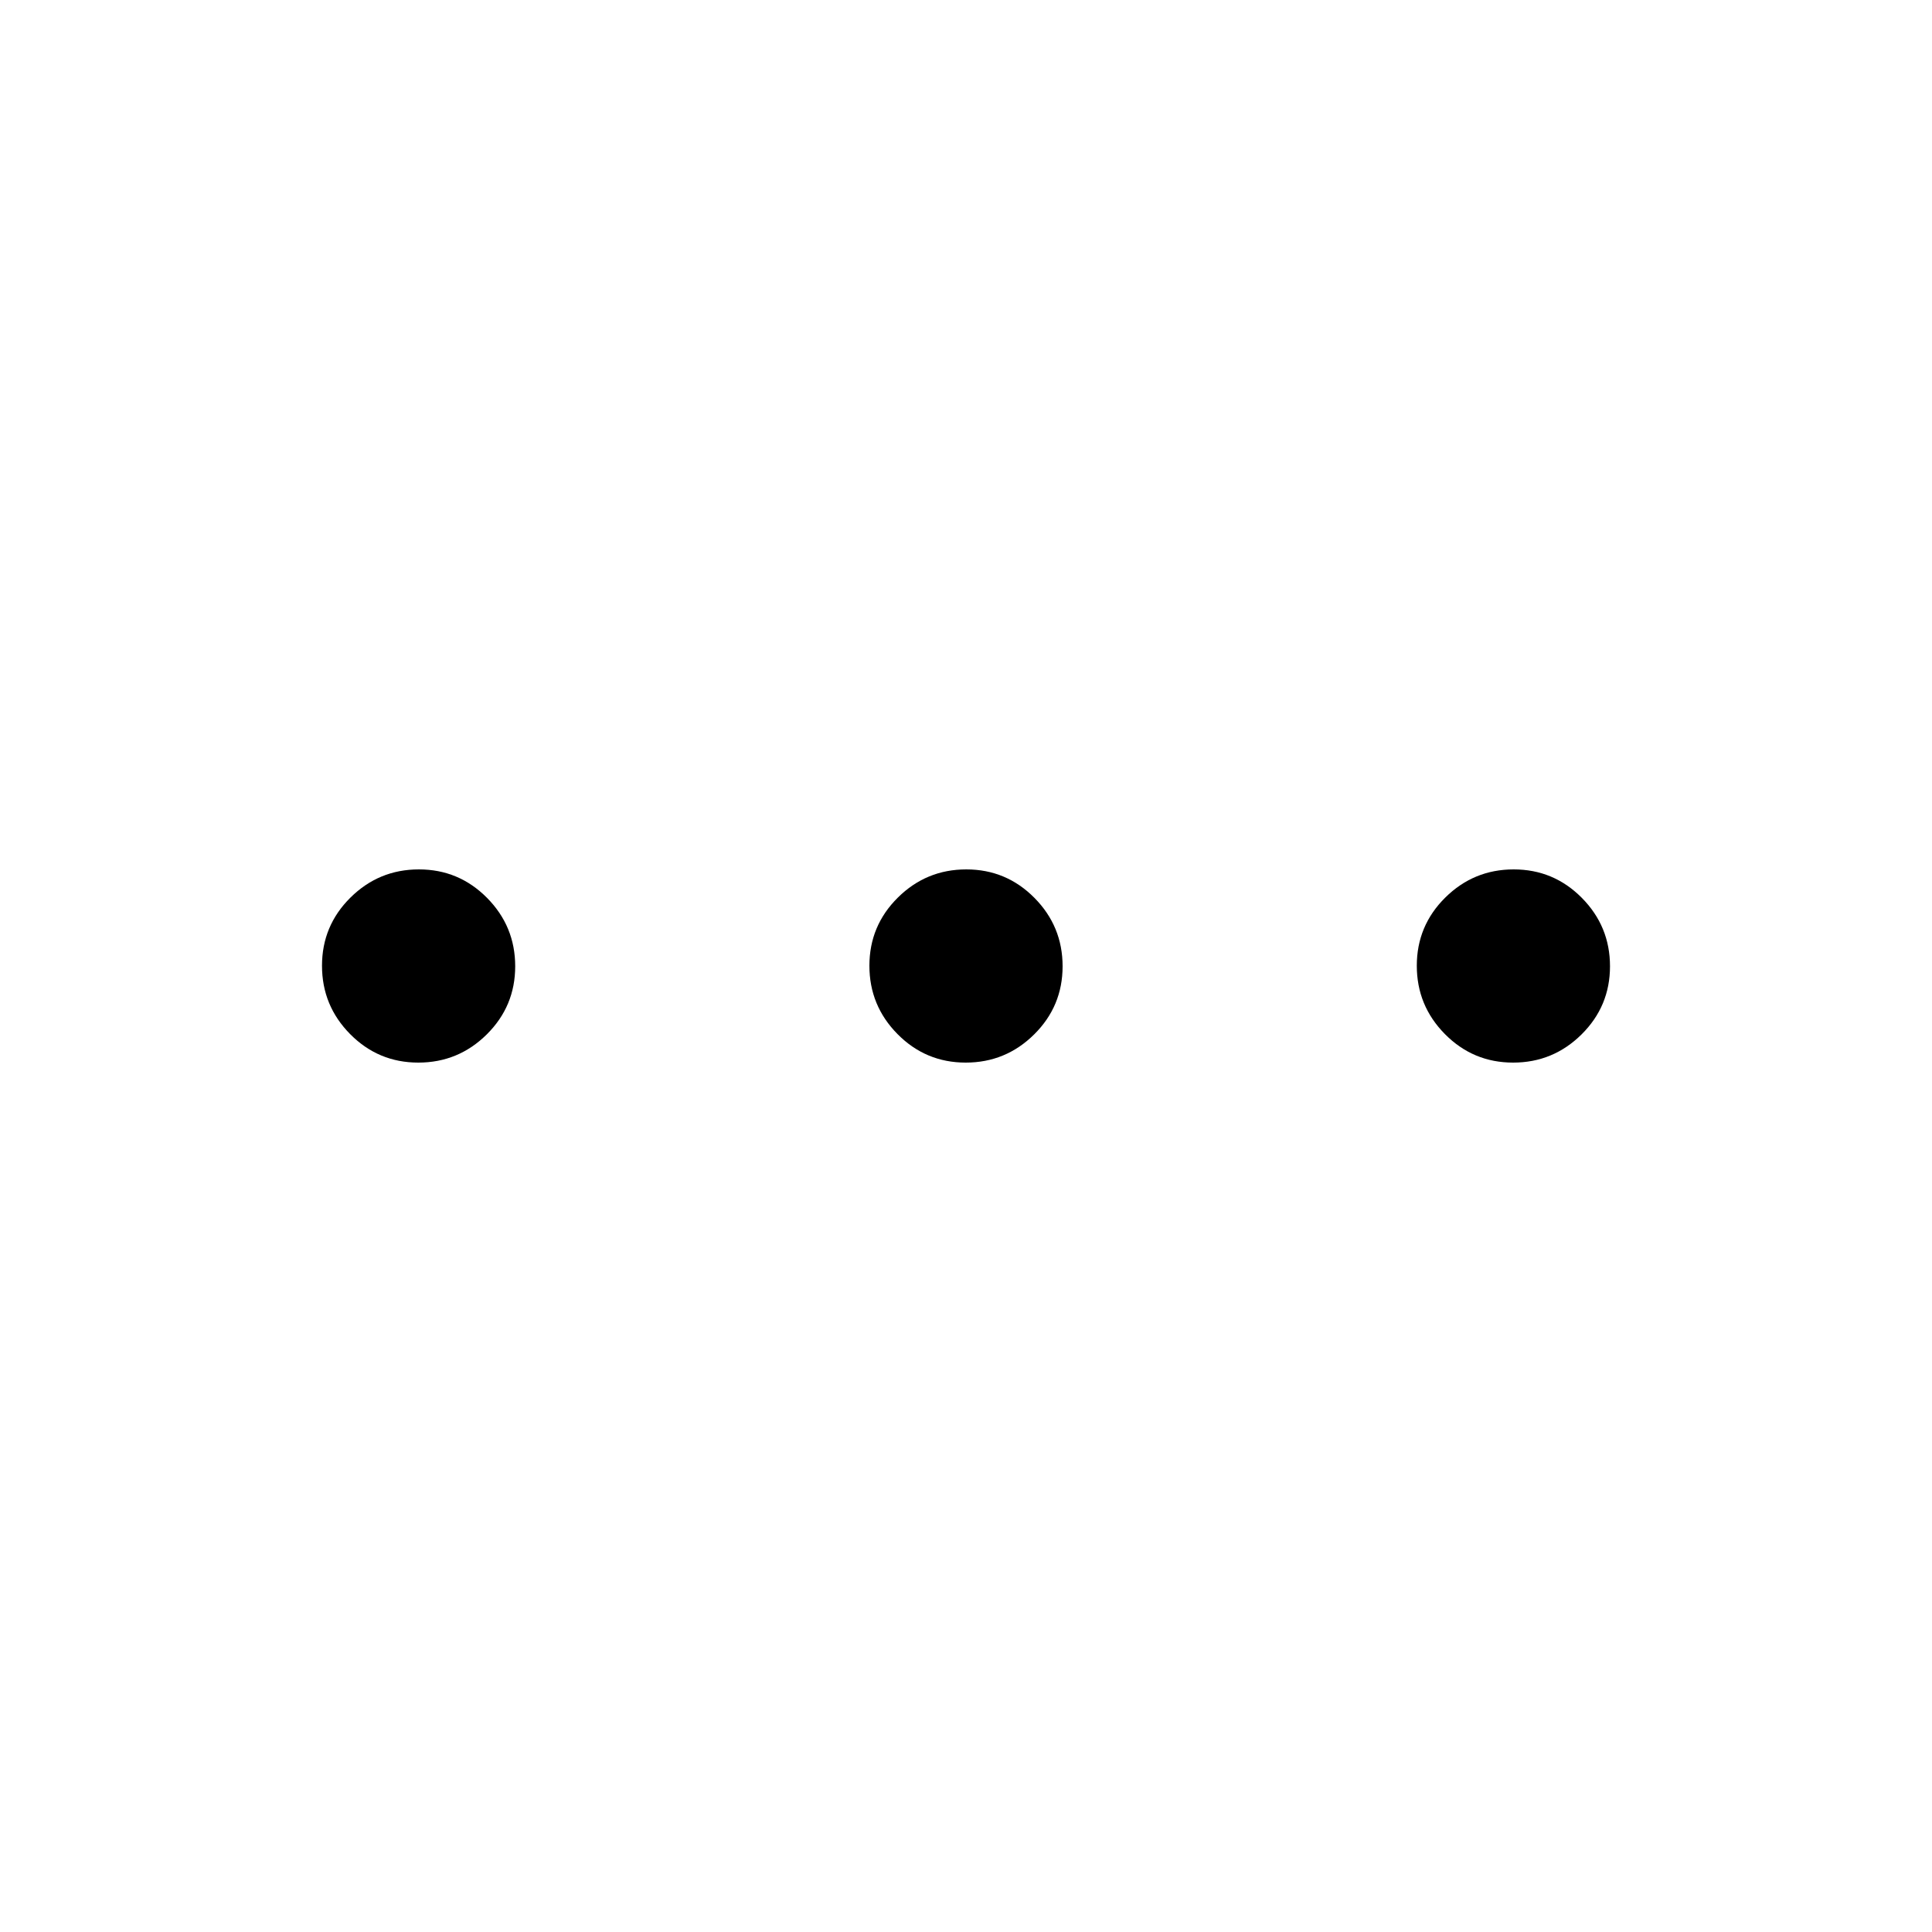
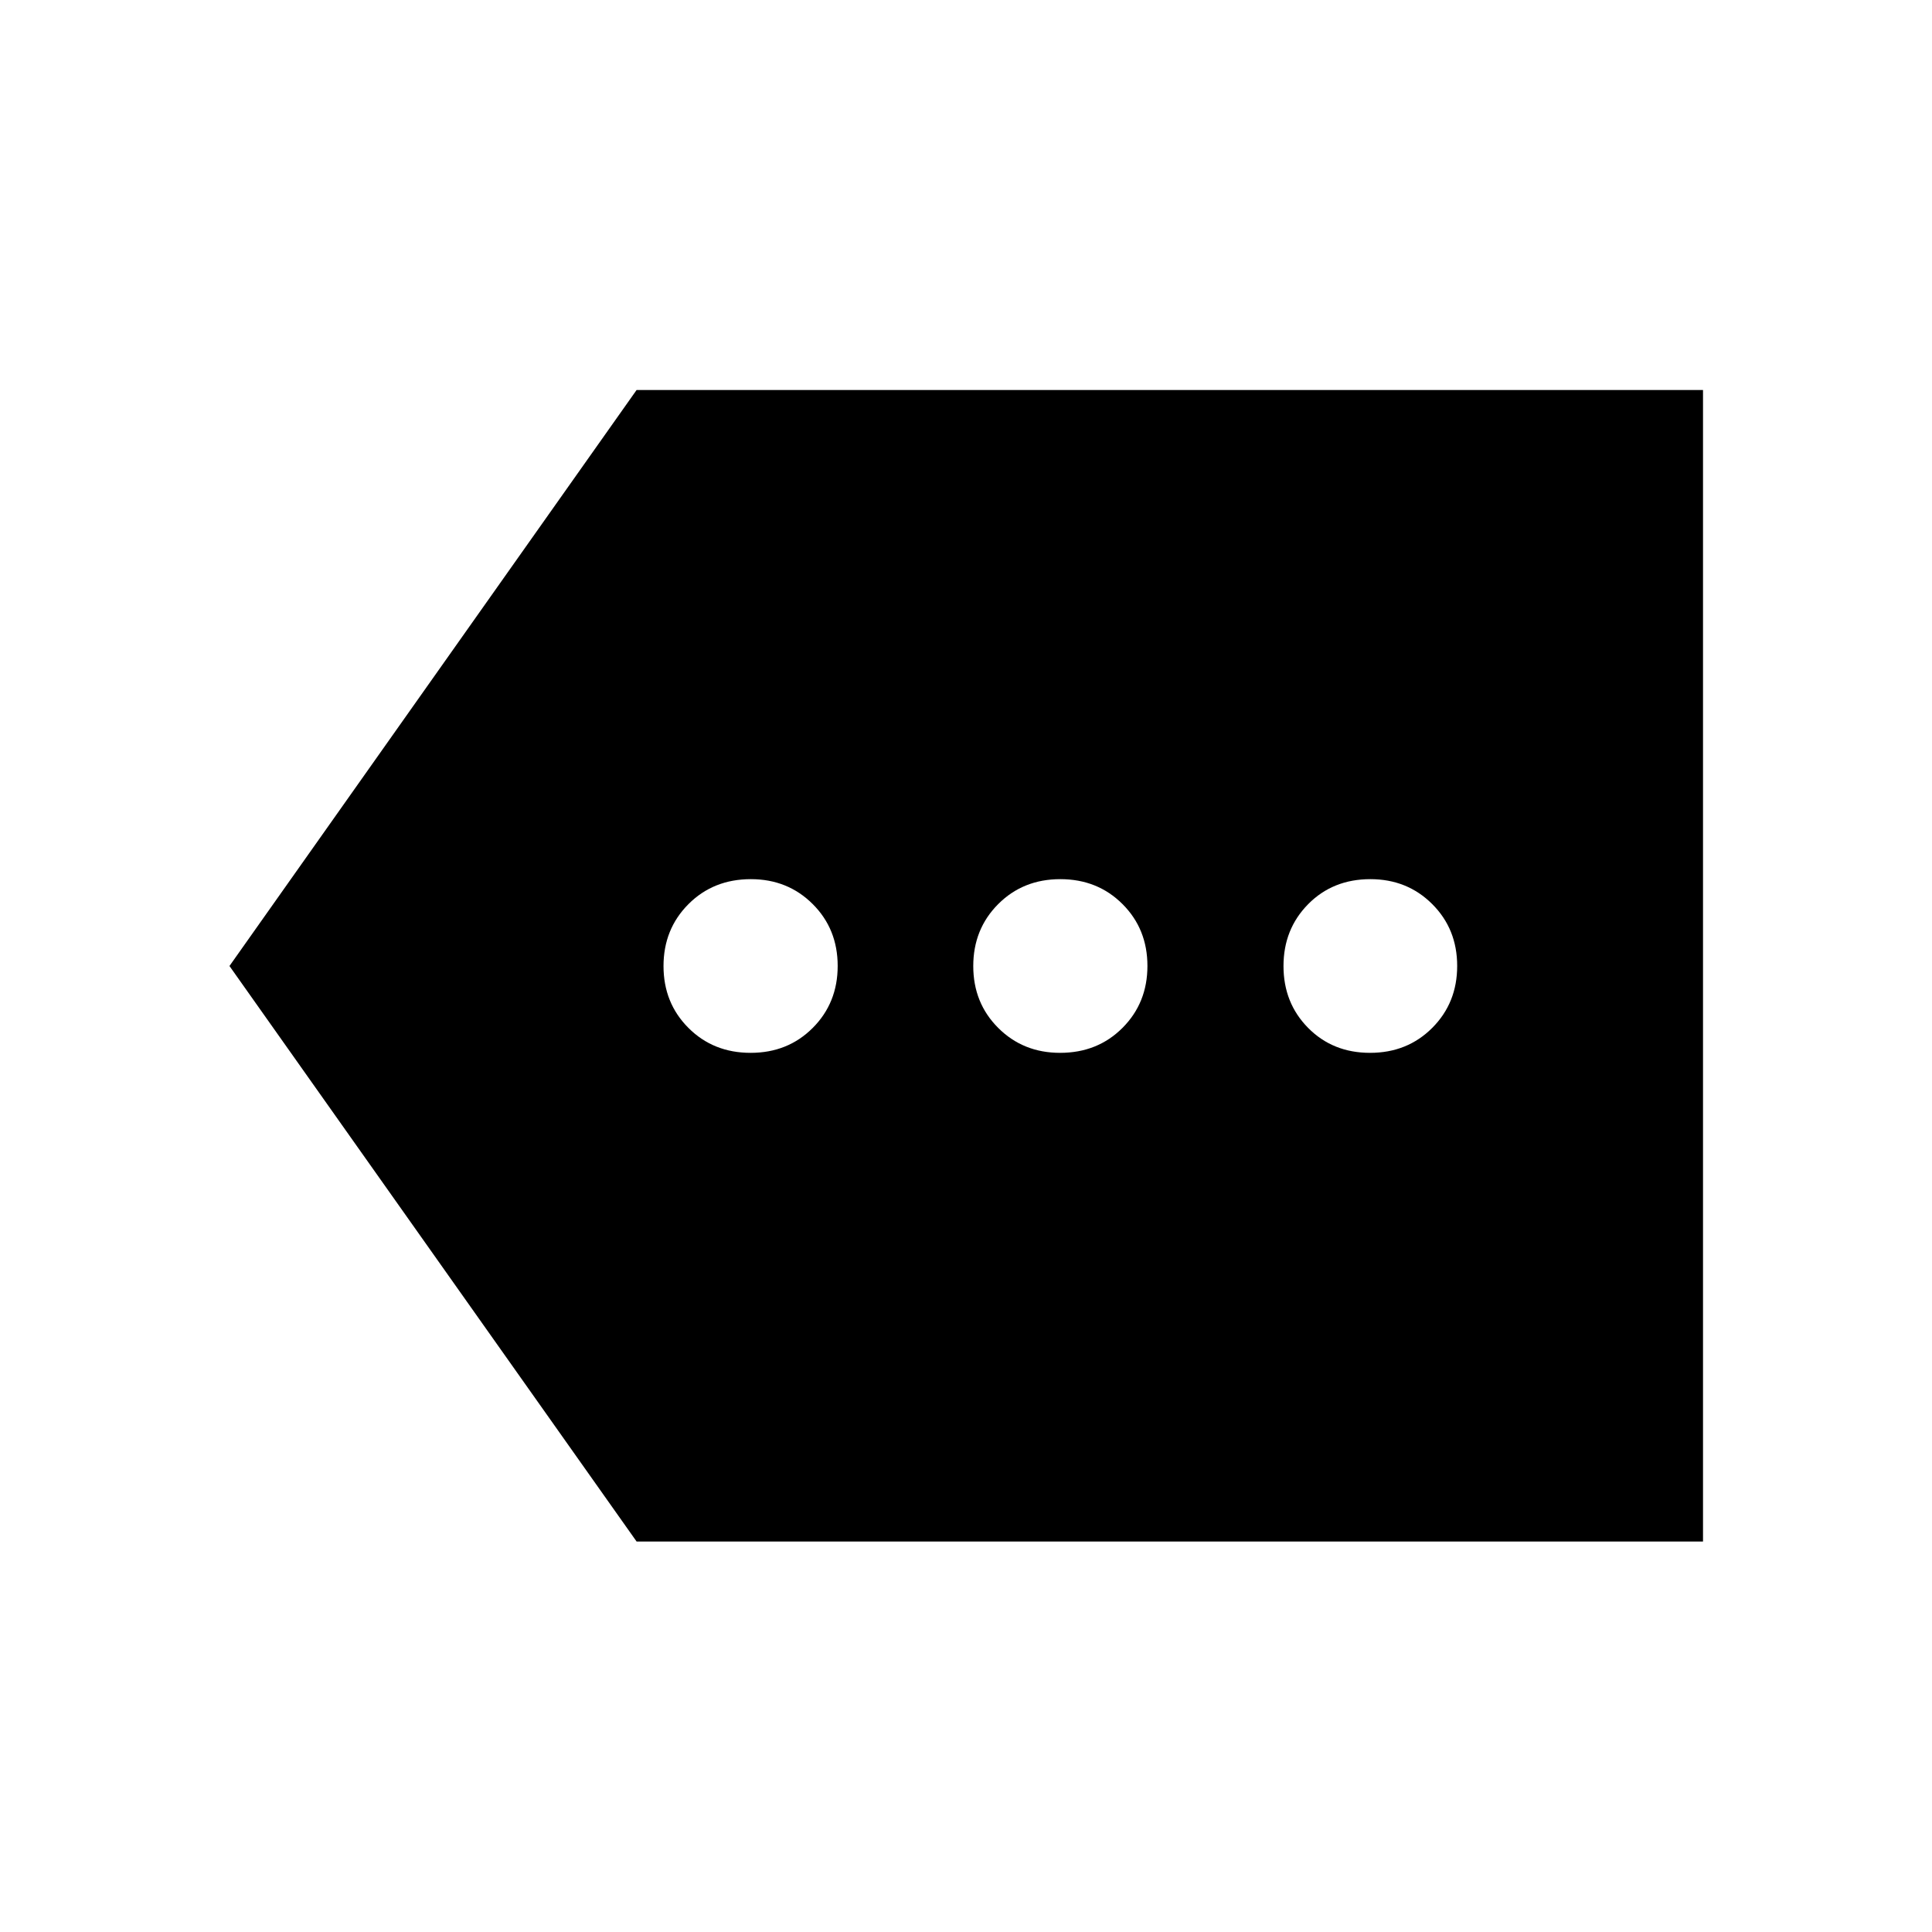
- <svg xmlns="http://www.w3.org/2000/svg" height="48" viewBox="0 96 960 960" width="48">
-   <path d="M207.858 624Q188 624 174 609.858q-14-14.141-14-34Q160 556 174.142 542q14.141-14 34-14Q228 528 242 542.142q14 14.141 14 34Q256 596 241.858 610q-14.141 14-34 14Zm272 0Q460 624 446 609.858q-14-14.141-14-34Q432 556 446.142 542q14.141-14 34-14Q500 528 514 542.142q14 14.141 14 34Q528 596 513.858 610q-14.141 14-34 14Zm272 0Q732 624 718 609.858q-14-14.141-14-34Q704 556 718.142 542q14.141-14 34-14Q772 528 786 542.142q14 14.141 14 34Q800 596 785.858 610q-14.141 14-34 14Z" />
+ <svg xmlns="http://www.w3.org/2000/svg" height="48" viewBox="0 -960 960 960" width="48">
+   <path d="M316.326-194.022 114.022-480l202.304-286.218h529.892v572.196H316.326Zm56.658-242.826q18.518 0 30.887-12.414 12.368-12.415 12.368-30.767 0-18.353-12.401-30.738-12.402-12.385-30.734-12.385-18.638 0-31.023 12.414-12.385 12.415-12.385 30.767 0 18.353 12.385 30.738 12.385 12.385 30.903 12.385Zm153.76 0q18.638 0 31.023-12.414 12.385-12.415 12.385-30.767 0-18.353-12.385-30.738-12.385-12.385-30.903-12.385t-30.887 12.414q-12.368 12.415-12.368 30.767 0 18.353 12.401 30.738 12.402 12.385 30.734 12.385Zm154.033 0q18.518 0 30.903-12.414 12.385-12.415 12.385-30.767 0-18.353-12.401-30.738-12.402-12.385-30.734-12.385-18.638 0-30.903 12.414-12.266 12.415-12.266 30.767 0 18.353 12.249 30.738 12.249 12.385 30.767 12.385Z" />
</svg>
